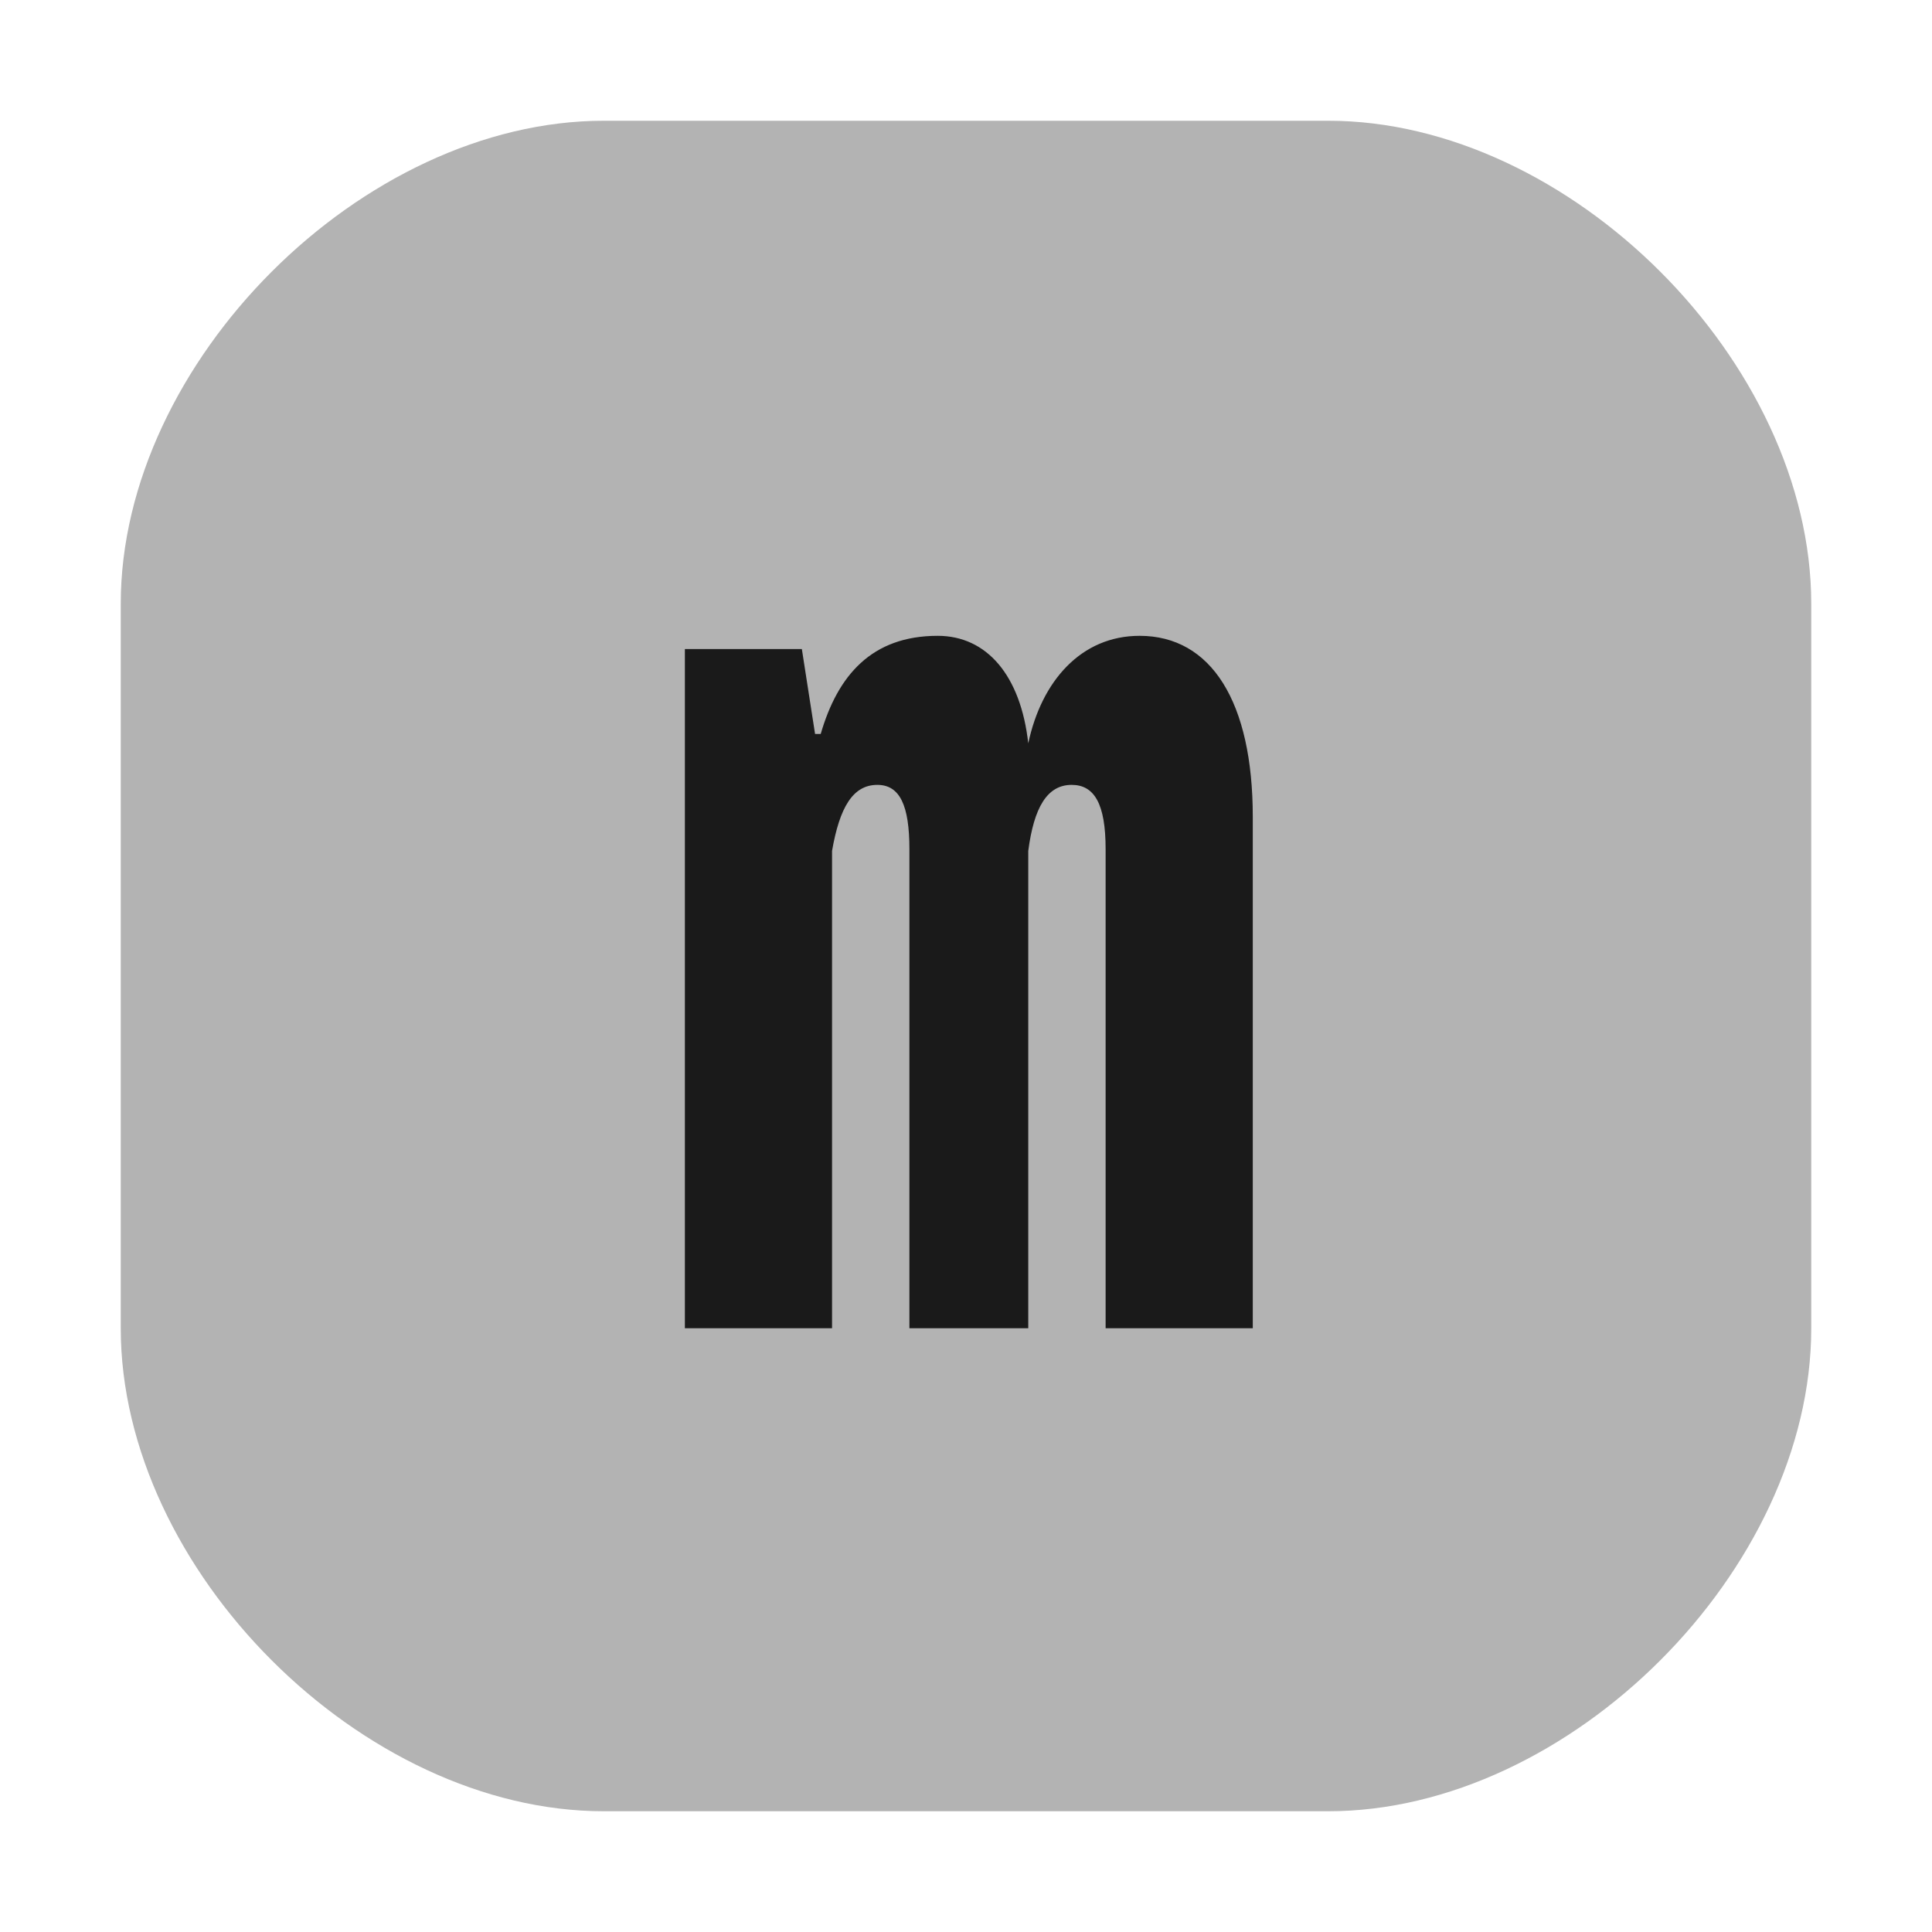
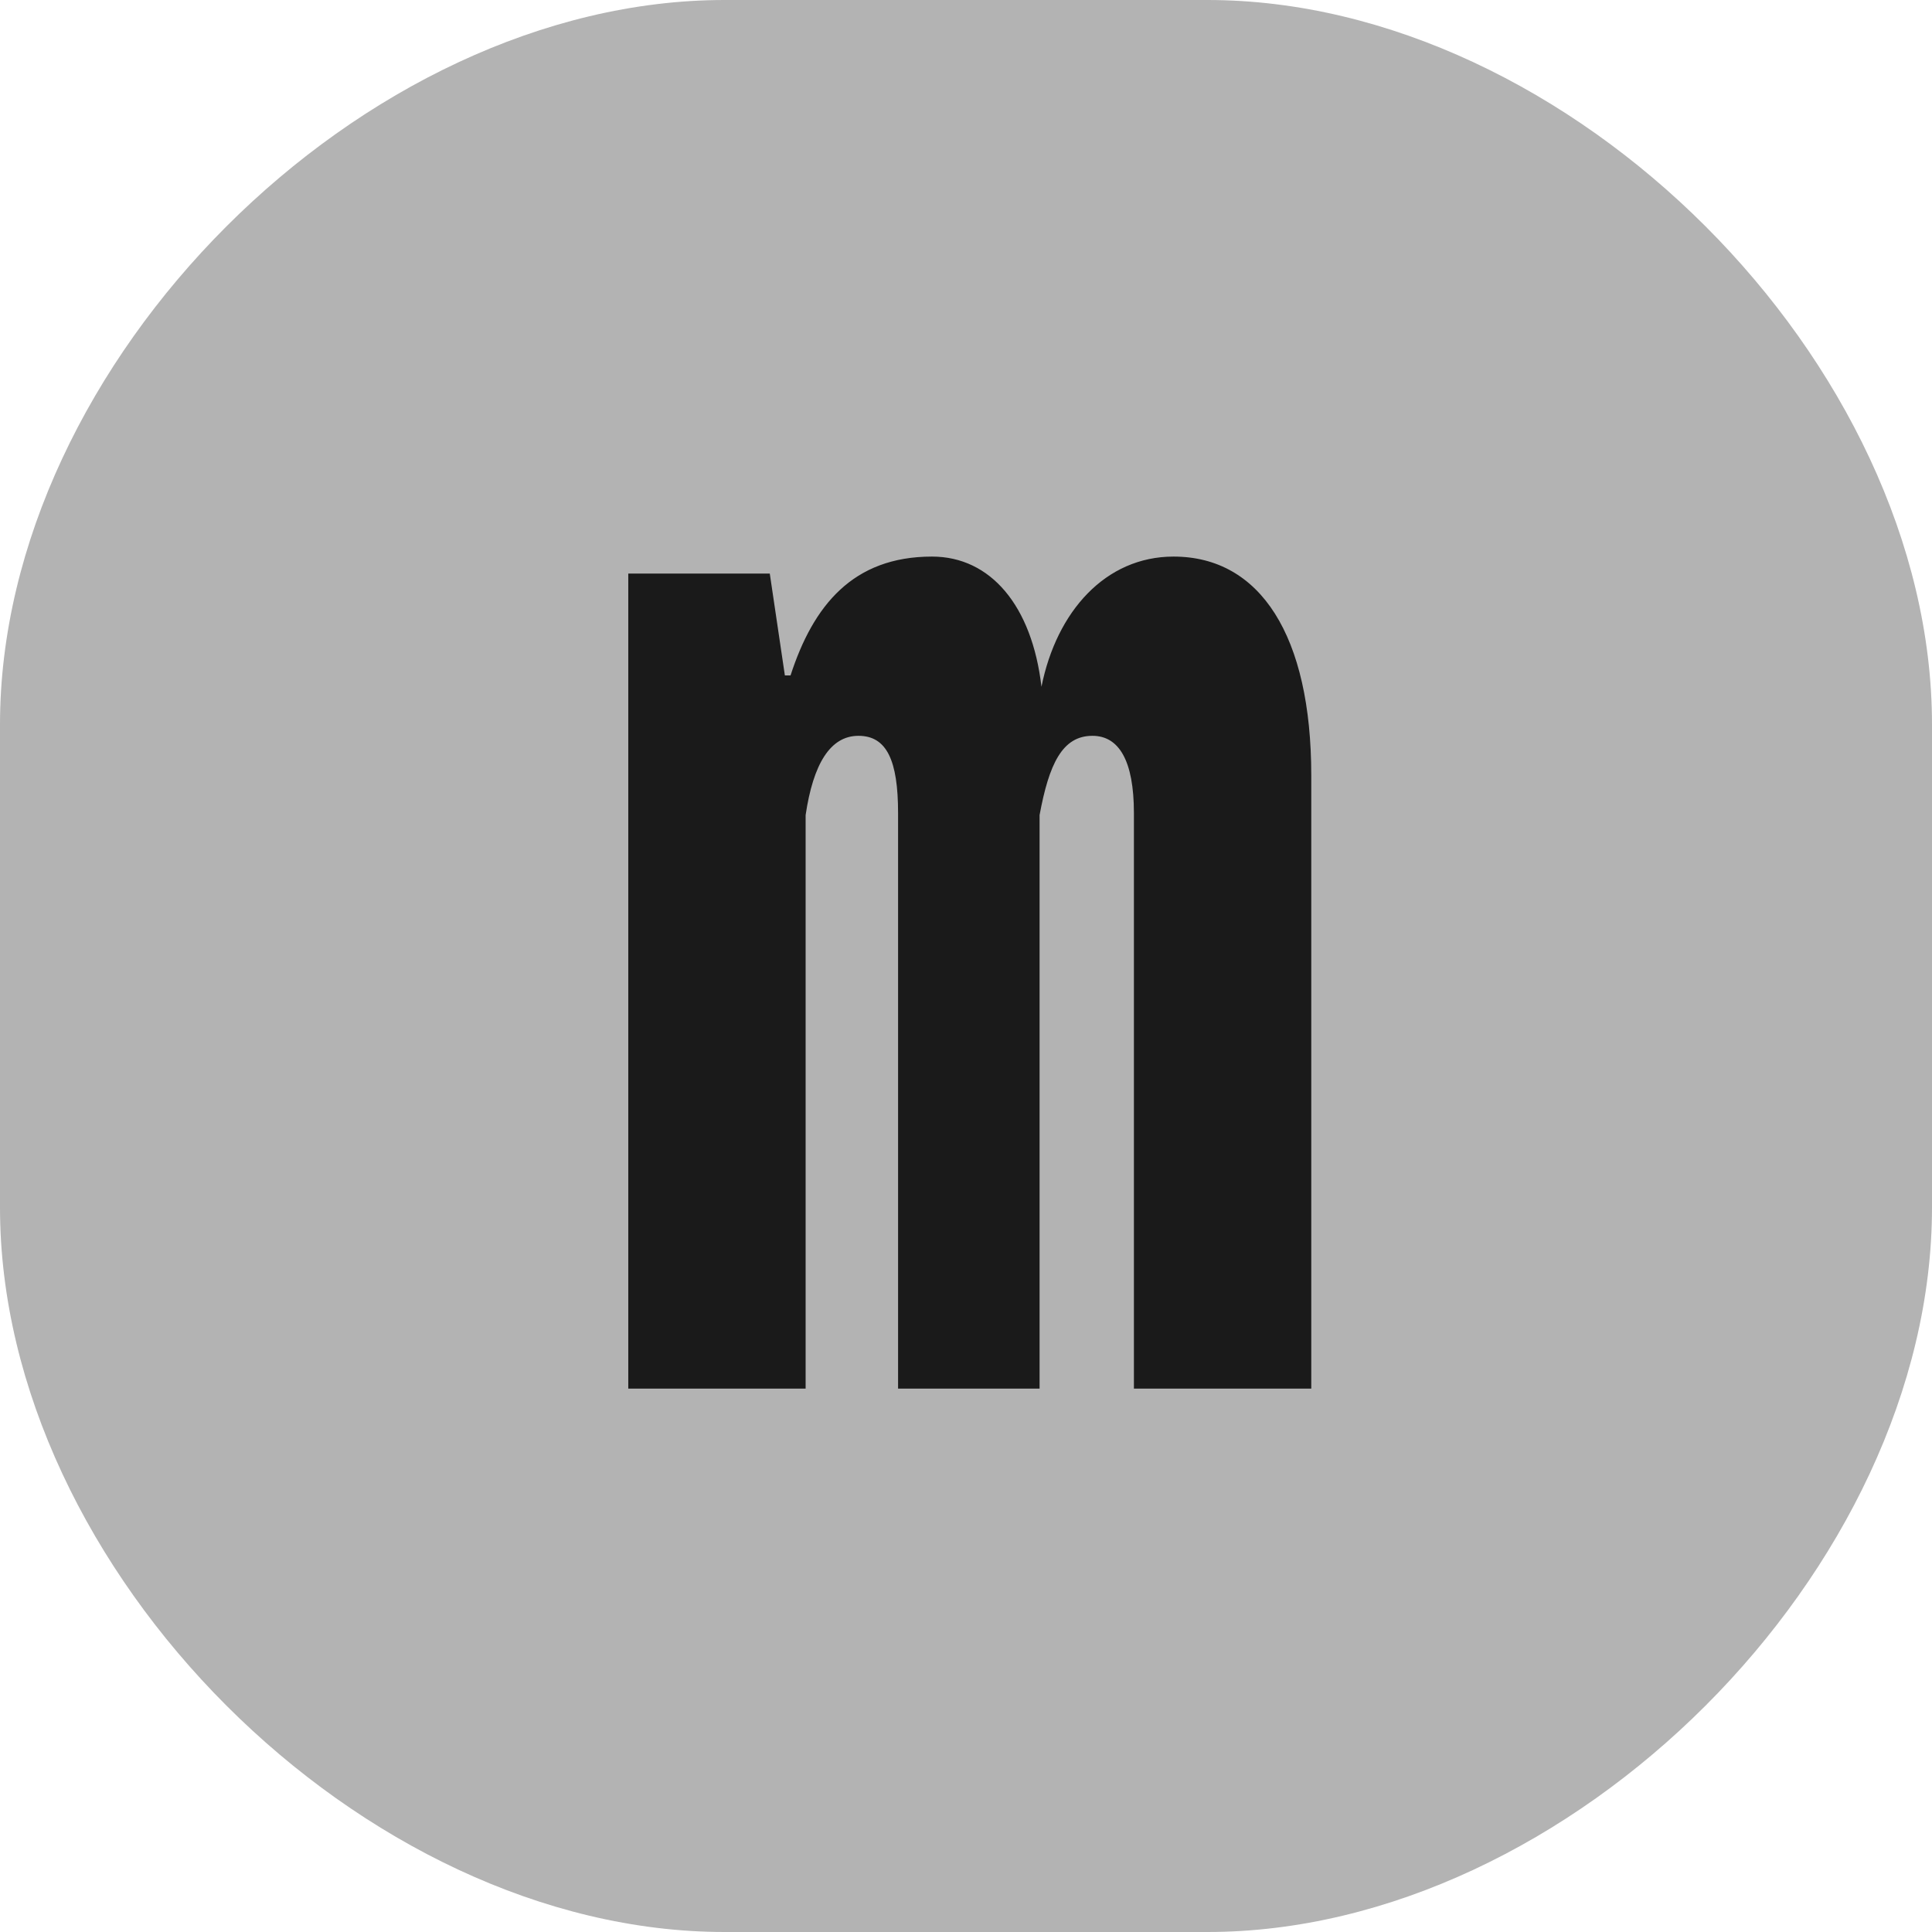
<svg xmlns="http://www.w3.org/2000/svg" width="16px" height="16px" id="svg2985" version="1.1">
  <defs id="defs2987" />
  <g id="layer1">
-     <path style="color:#1a1a1a;font-style:normal;font-variant:normal;font-weight:normal;font-stretch:normal;font-size:medium;line-height:normal;font-family:Sans;-inkscape-font-specification:Sans;text-indent:0;text-align:start;text-decoration:none;text-decoration-line:none;letter-spacing:normal;word-spacing:normal;text-transform:none;direction:ltr;block-progression:tb;writing-mode:lr-tb;baseline-shift:baseline;text-anchor:start;display:inline;overflow:visible;visibility:visible;fill:#b3b3b3;fill-opacity:1;stroke:none;stroke-width:1px;marker:none;enable-background:accumulate" d="m 1,5 0,6 c 0,2 2,4 4,4 l 6,0 c 2,0 4,-2 4,-4 L 15,5 C 15,3 13,1 11,1 L 5,1 C 3,1 1,3 1,5 Z" id="path3795" />
-     <text xml:space="preserve" style="font-style:normal;font-variant:normal;font-weight:bold;font-stretch:normal;line-height:0%;font-family:'Noto Sans Mono CJK KR';-inkscape-font-specification:'Sans Bold';letter-spacing:0px;word-spacing:0px;fill:#1a1a1a;fill-opacity:1;stroke:none" x="5.5" y="11" id="text2987">
-       <tspan id="tspan2989" x="5.5" y="11" style="font-size:10px;line-height:1.25">m</tspan>
+     <path style="color:#1a1a1a;font-style:normal;font-variant:normal;font-weight:normal;font-stretch:normal;font-size:medium;line-height:normal;font-family:Sans;-inkscape-font-specification:Sans;text-indent:0;text-align:start;text-decoration:none;text-decoration-line:none;letter-spacing:normal;word-spacing:normal;text-transform:none;writing-mode:lr-tb;direction:ltr;baseline-shift:baseline;text-anchor:start;display:inline;overflow:visible;visibility:visible;fill:#b3b3b3;fill-opacity:1;stroke:none;stroke-width:1px;marker:none;enable-background:accumulate" d="m 0,6 v 4 c 0,3 3,6 6,6 h 4 c 3,0 6,-3 6,-6 V 6 C 16,3 13,0 10,0 H 6 C 3,0 0,3 0,6 Z" id="path3795" />
+     <text xml:space="preserve" style="font-style:normal;font-variant:normal;font-weight:bold;font-stretch:normal;line-height:0%;font-family:'Noto Sans Mono CJK KR';-inkscape-font-specification:'Sans Bold';letter-spacing:0px;word-spacing:0px;fill:#1a1a1a;fill-opacity:1;stroke:none" x="5" y="11.5" id="text2987">
+       <tspan id="tspan2989" x="5" y="11.5" style="font-size:12px;line-height:1.25">m</tspan>
    </text>
  </g>
</svg>
